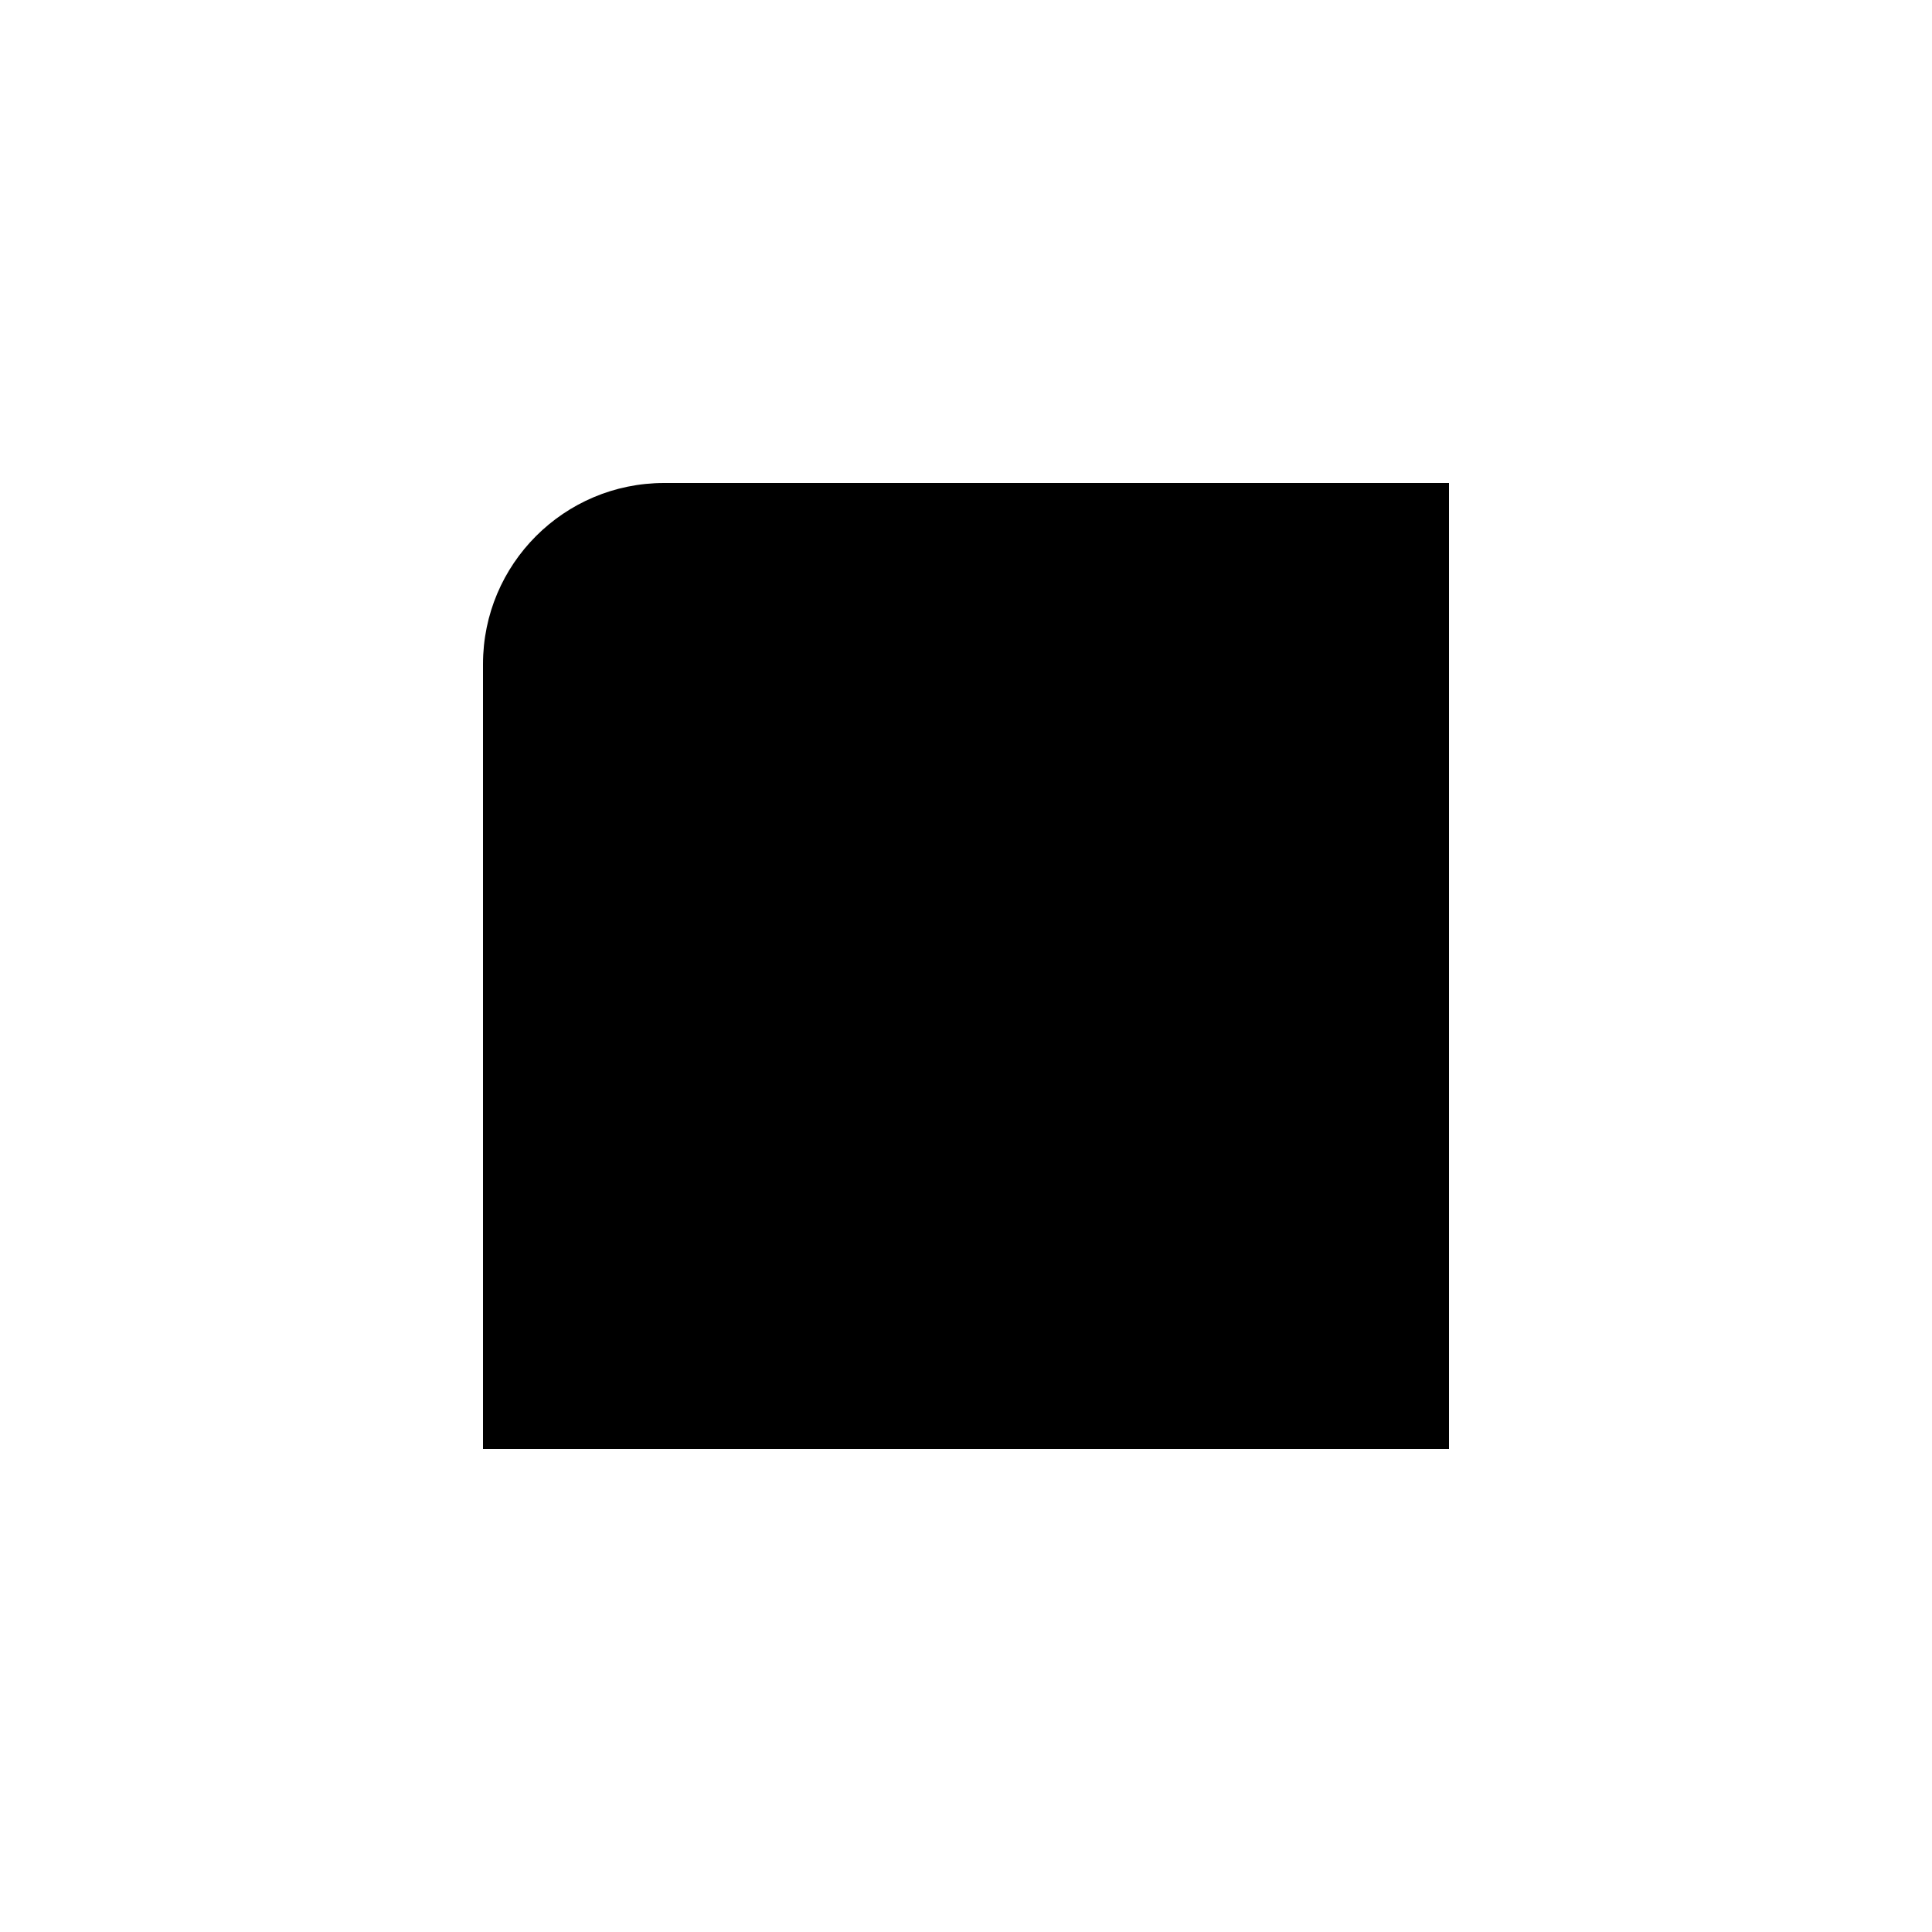
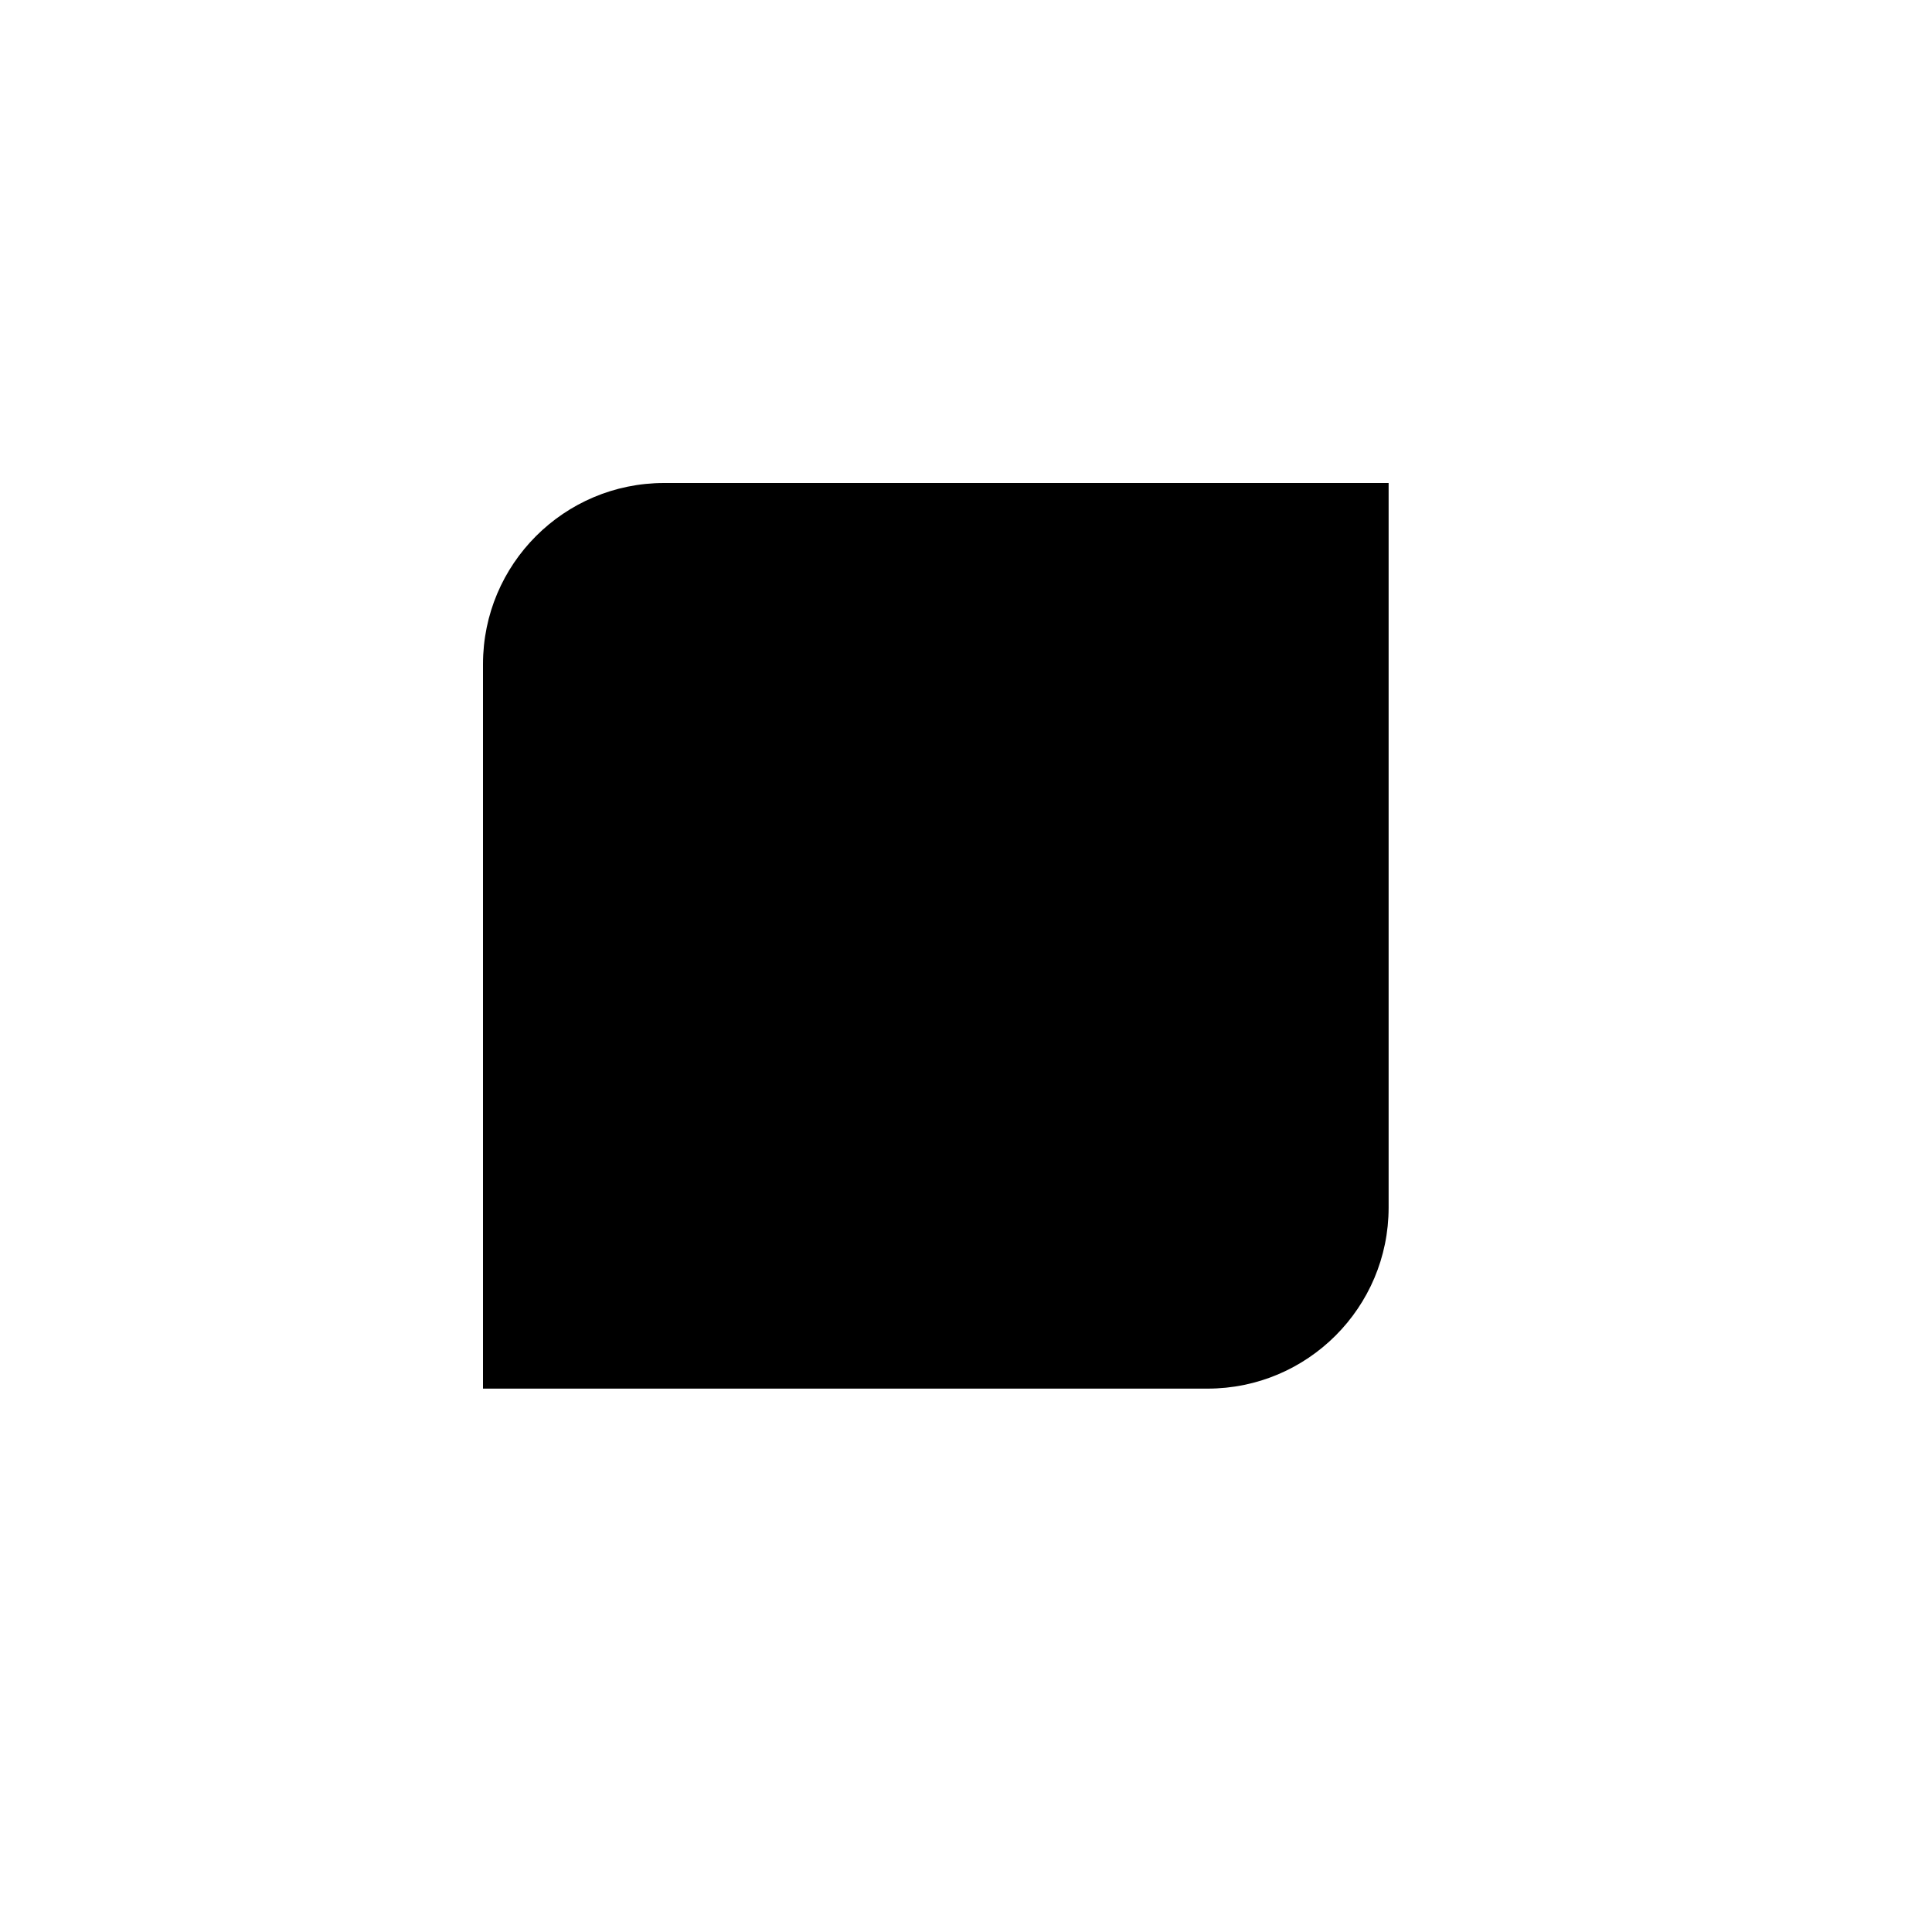
<svg xmlns="http://www.w3.org/2000/svg" viewBox="0 0 16 16" fill="{STROKE}">
-   <rect x="1" y="1" width="11" height="11" rx="1.5" fill="none" stroke="{STROKE}" stroke-width="1.25" />
-   <path d="M 12 4 H 5.5 A 1.5 1.5 0 0 0 4 5.5 V 12 H 12 Z" fill="{ACCENT}" />
-   <path d="M 12 4 H 5.5 A 1.5 1.5 0 0 0 4 5.5 V 12" fill="none" stroke="{STROKE}" stroke-width="1.25" stroke-linejoin="round" />
-   <path d="M 12 4 H 13.5 A 1.5 1.5 0 0 1 15 5.5 V 13.5 A 1.5 1.5 0 0 1 13.5 15 H 5.5 A 1.5 1.5 0 0 1 4 13.5 V 12" fill="none" stroke="{ACCENT}" stroke-width="1.25" stroke-dasharray="2 2" stroke-linejoin="round" />
+   <path d="M11.5 4 H5.5 A1.5 1.5 0 0 0 4 5.5 V11.5 H10 A1.5 1.5 0 0 0 11.5 10 Z" fill="{ACCENT}" />
+   <path d="M11.5 4 H5.5 A1.5 1.5 0 0 0 4 5.5 V11.5" fill="none" stroke="{STROKE}" stroke-width="1.25" />
+   <rect x="1" y="1" width="10.5" height="10.5" rx="1.5" fill="none" stroke="{STROKE}" stroke-width="1.25" />
+   <path d="M13.4 4 H13.5 A1.5 1.5 0 0 1 15 5.5 V6 M15 8.4 V10.6 M15 13 V13.5 A1.5 1.5 0 0 1 13.5 15 H13 M10.6 15 H8.4 M6 15 H5.5 A1.5 1.5 0 0 1 4 13.5 V13.4" fill="none" stroke="{ACCENT}" stroke-width="1.25" stroke-linecap="round" />
</svg>
